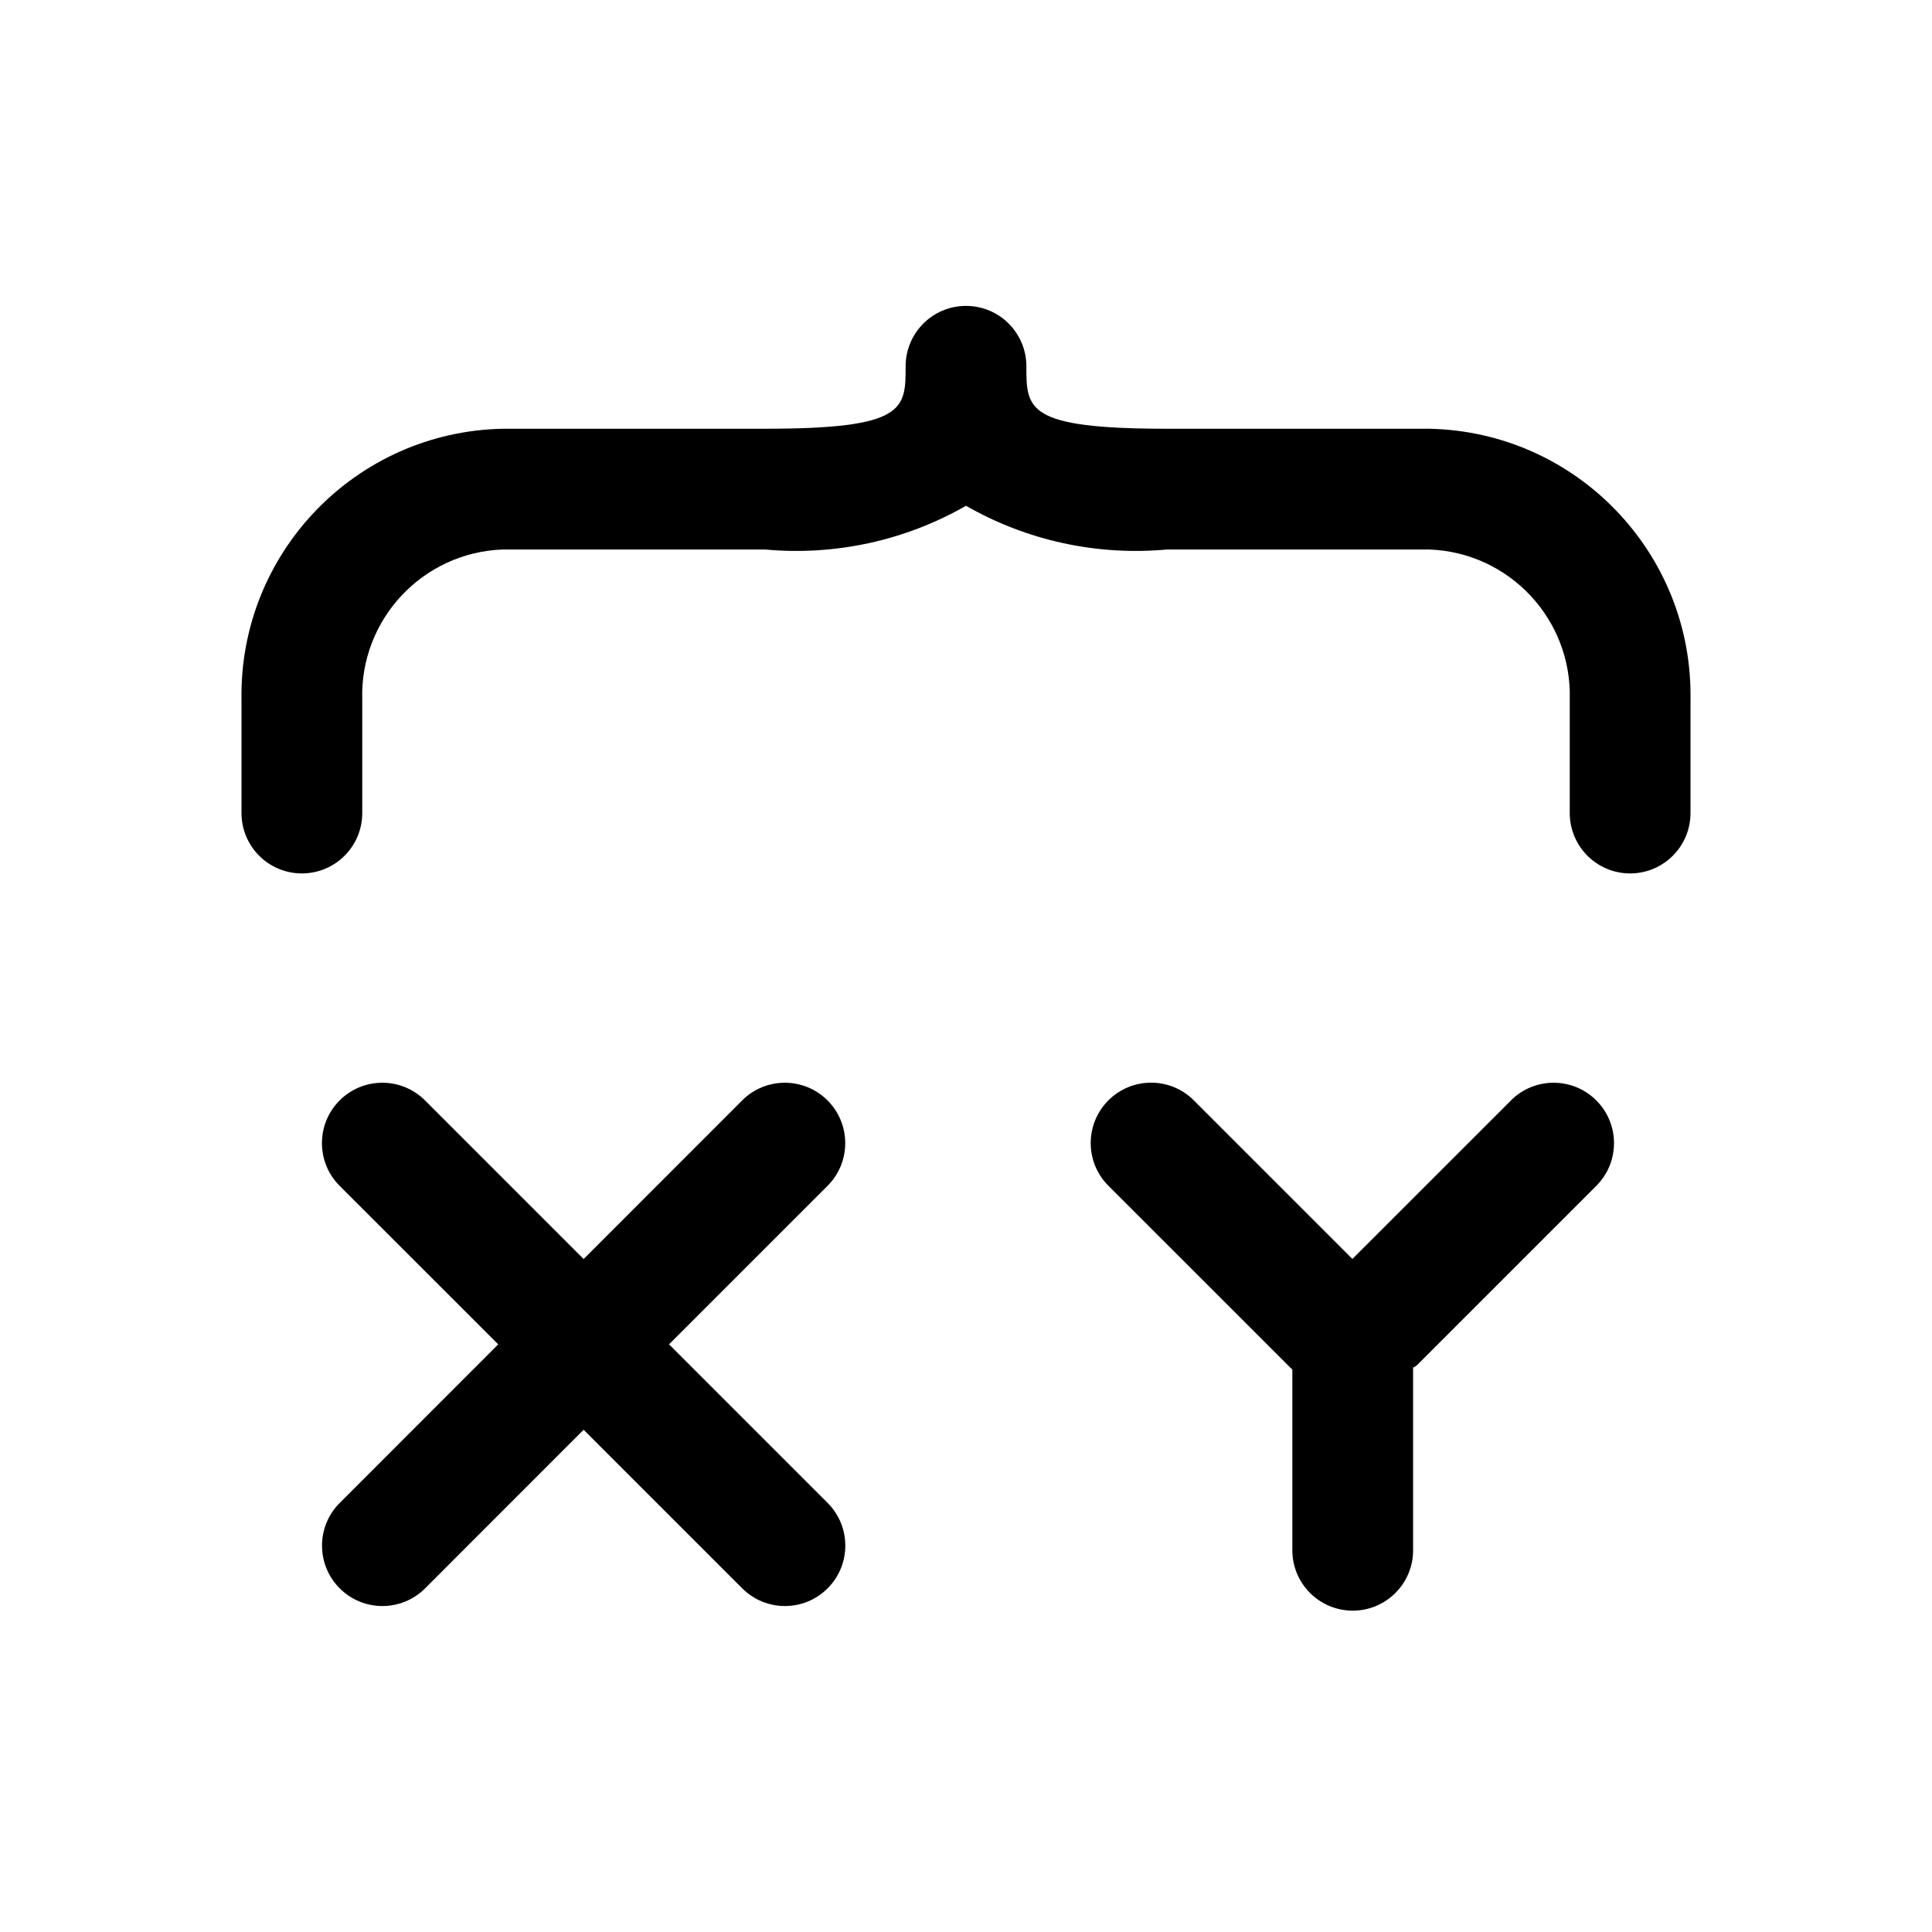
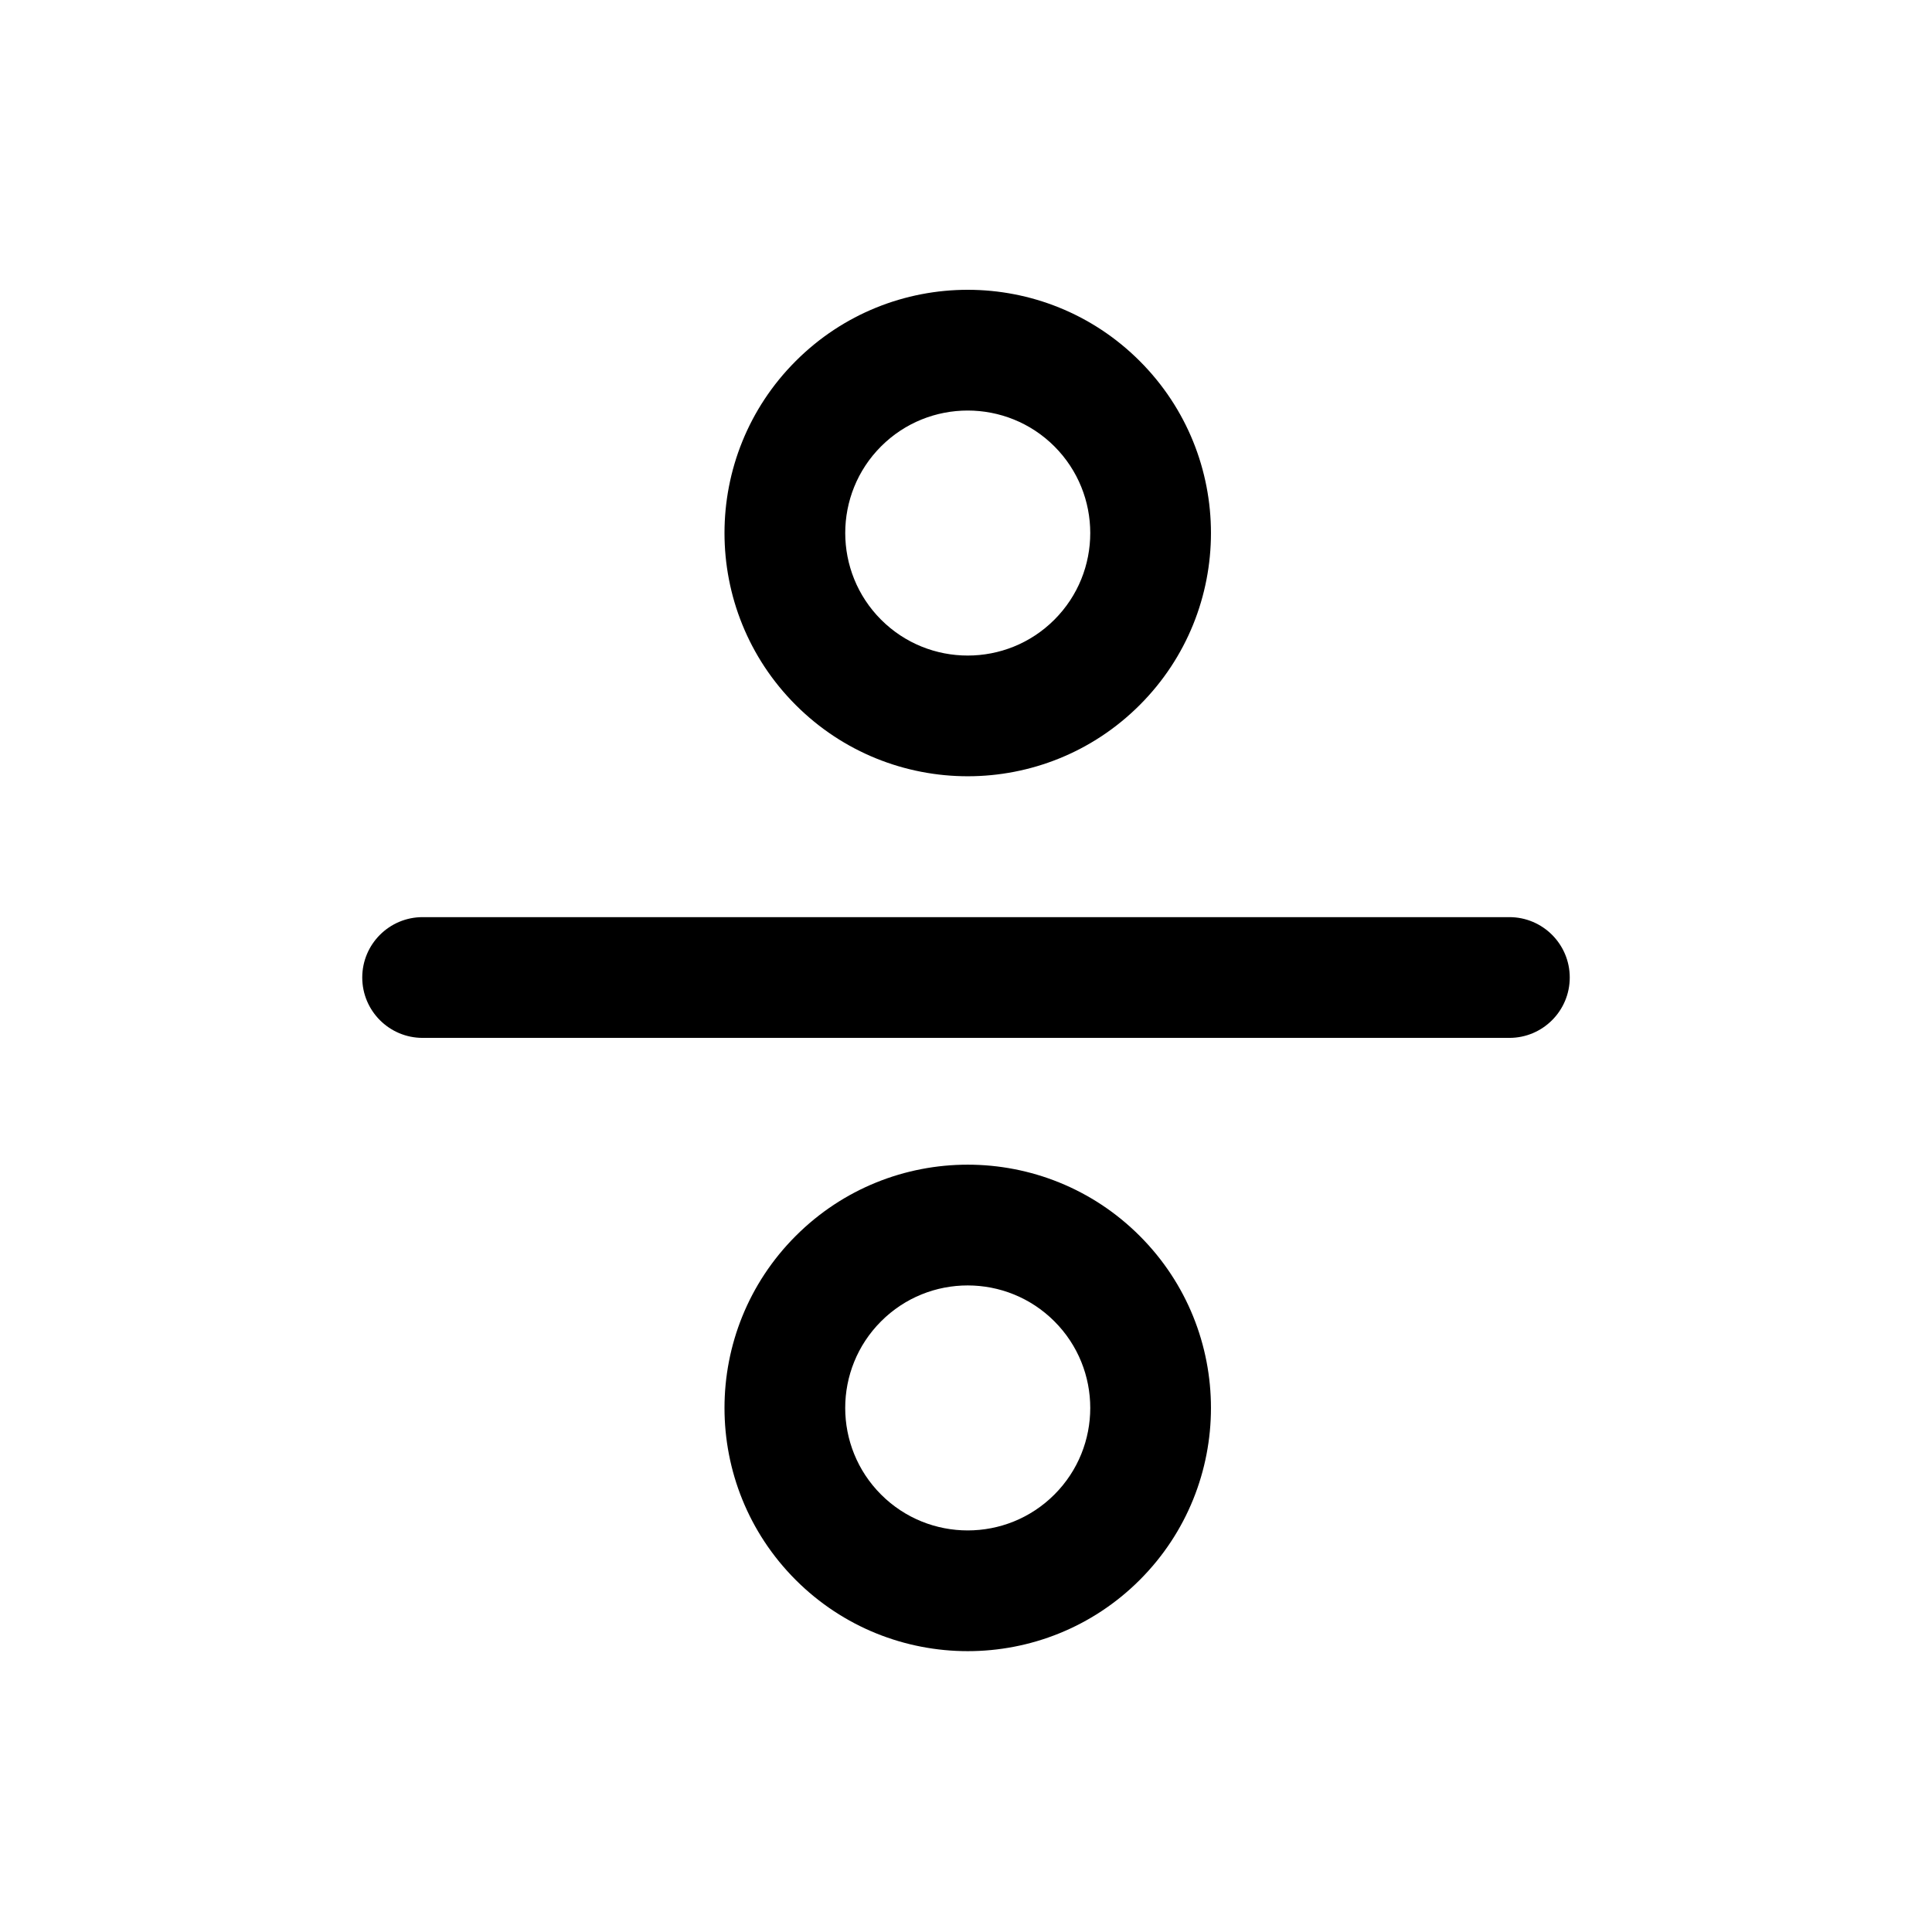
- <svg xmlns="http://www.w3.org/2000/svg" fill="currentColor" id="icons" viewBox="0 0 24 24">
-   <rect id="canvas" width="24" height="24" style="fill:none" />
-   <path d="M17.753,5.326H14.497C12.75,5.326,12.75,5.083,12.75,4.55a.75.75,0,1,0-1.5,0c0,.533,0,.776-1.747.776H6.247A3.312,3.312,0,0,0,3,8.693V10.1a.75.75,0,0,0,1.5,0V8.693a1.812,1.812,0,0,1,1.747-1.867H9.503A4.241,4.241,0,0,0,12,6.283a4.241,4.241,0,0,0,2.497.543h3.257A1.812,1.812,0,0,1,19.5,8.693V10.1a.75.75,0,0,0,1.5,0V8.693A3.312,3.312,0,0,0,17.753,5.326Z" />
-   <path d="M10.28,13.67a.75.75,0,0,0-1.061,0L7.25,15.64,5.28,13.67a.75.75,0,0,0-1.061,1.061L6.189,16.7,4.22,18.67a.75.75,0,1,0,1.061,1.061L7.25,17.761l1.97,1.97a.75.75,0,1,0,1.061-1.061L8.311,16.7l1.97-1.97A.75.75,0,0,0,10.28,13.67Z" />
-   <path d="M18.77,13.67,16.8,15.639l-1.97-1.97a.75.75,0,0,0-1.061,1.061l2.285,2.284V19.258a.75.75,0,0,0,1.5,0V16.991c.015-.013.033-.017.047-.031l2.229-2.229a.75.75,0,0,0-1.061-1.061Z" />
+ <svg xmlns="http://www.w3.org/2000/svg" width="24" height="24" viewBox="0 0 24 24" fill="currentColor">
+   <path d="M9.885 15.353C11.065 14.173 12.978 14.173 14.158 15.353C15.338 16.533 15.338 18.447 14.158 19.627C12.978 20.806 11.065 20.806 9.885 19.627C8.705 18.447 8.705 16.533 9.885 15.353ZM13.098 16.414C12.504 15.82 11.539 15.819 10.945 16.414C10.351 17.008 10.351 17.972 10.945 18.566C11.539 19.16 12.504 19.16 13.098 18.566C13.692 17.972 13.692 17.008 13.098 16.414ZM18.75 11.393C19.164 11.393 19.5 11.729 19.5 12.143C19.5 12.557 19.164 12.893 18.75 12.893H5.25C4.836 12.893 4.5 12.557 4.5 12.143C4.5 11.729 4.836 11.393 5.25 11.393H18.75ZM9.885 4.485C11.065 3.305 12.978 3.305 14.158 4.485C15.338 5.665 15.338 7.578 14.158 8.758C12.978 9.938 11.065 9.938 9.885 8.758C8.705 7.578 8.705 5.665 9.885 4.485ZM13.098 5.545C12.504 4.952 11.539 4.951 10.945 5.545C10.351 6.139 10.352 7.104 10.945 7.698C11.539 8.292 12.504 8.292 13.098 7.698C13.692 7.104 13.692 6.14 13.098 5.545Z" />
</svg>
